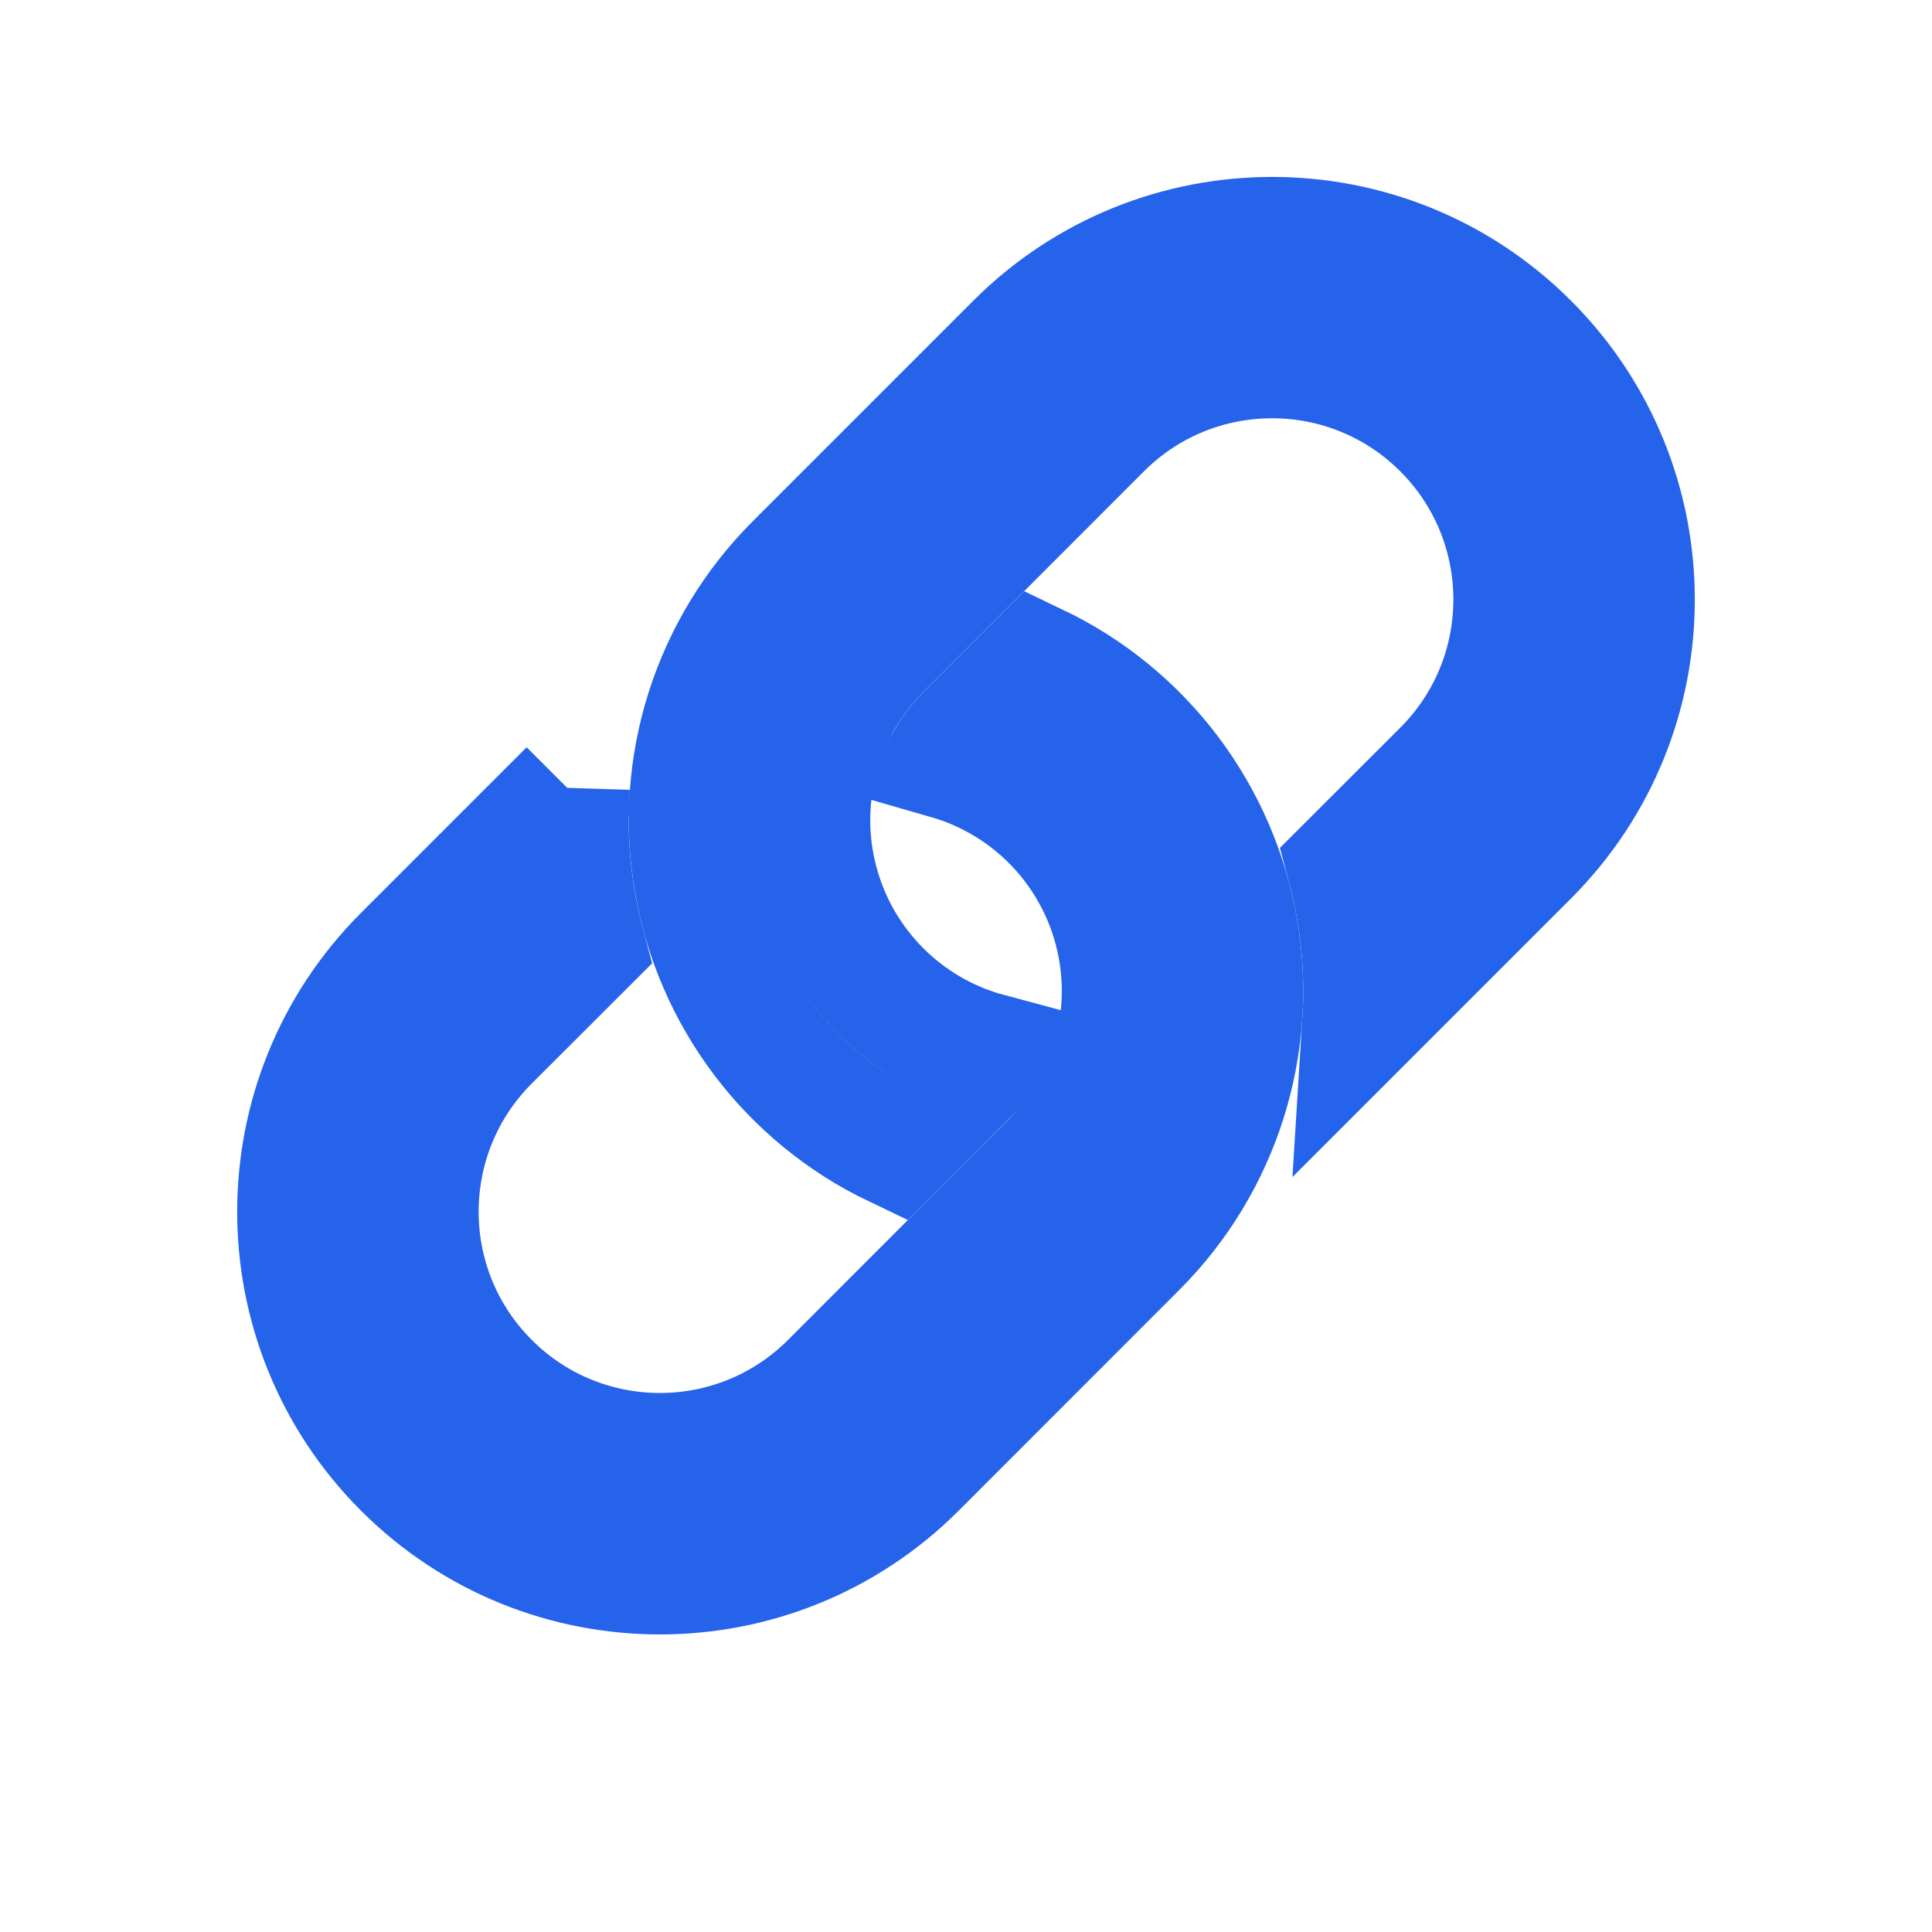
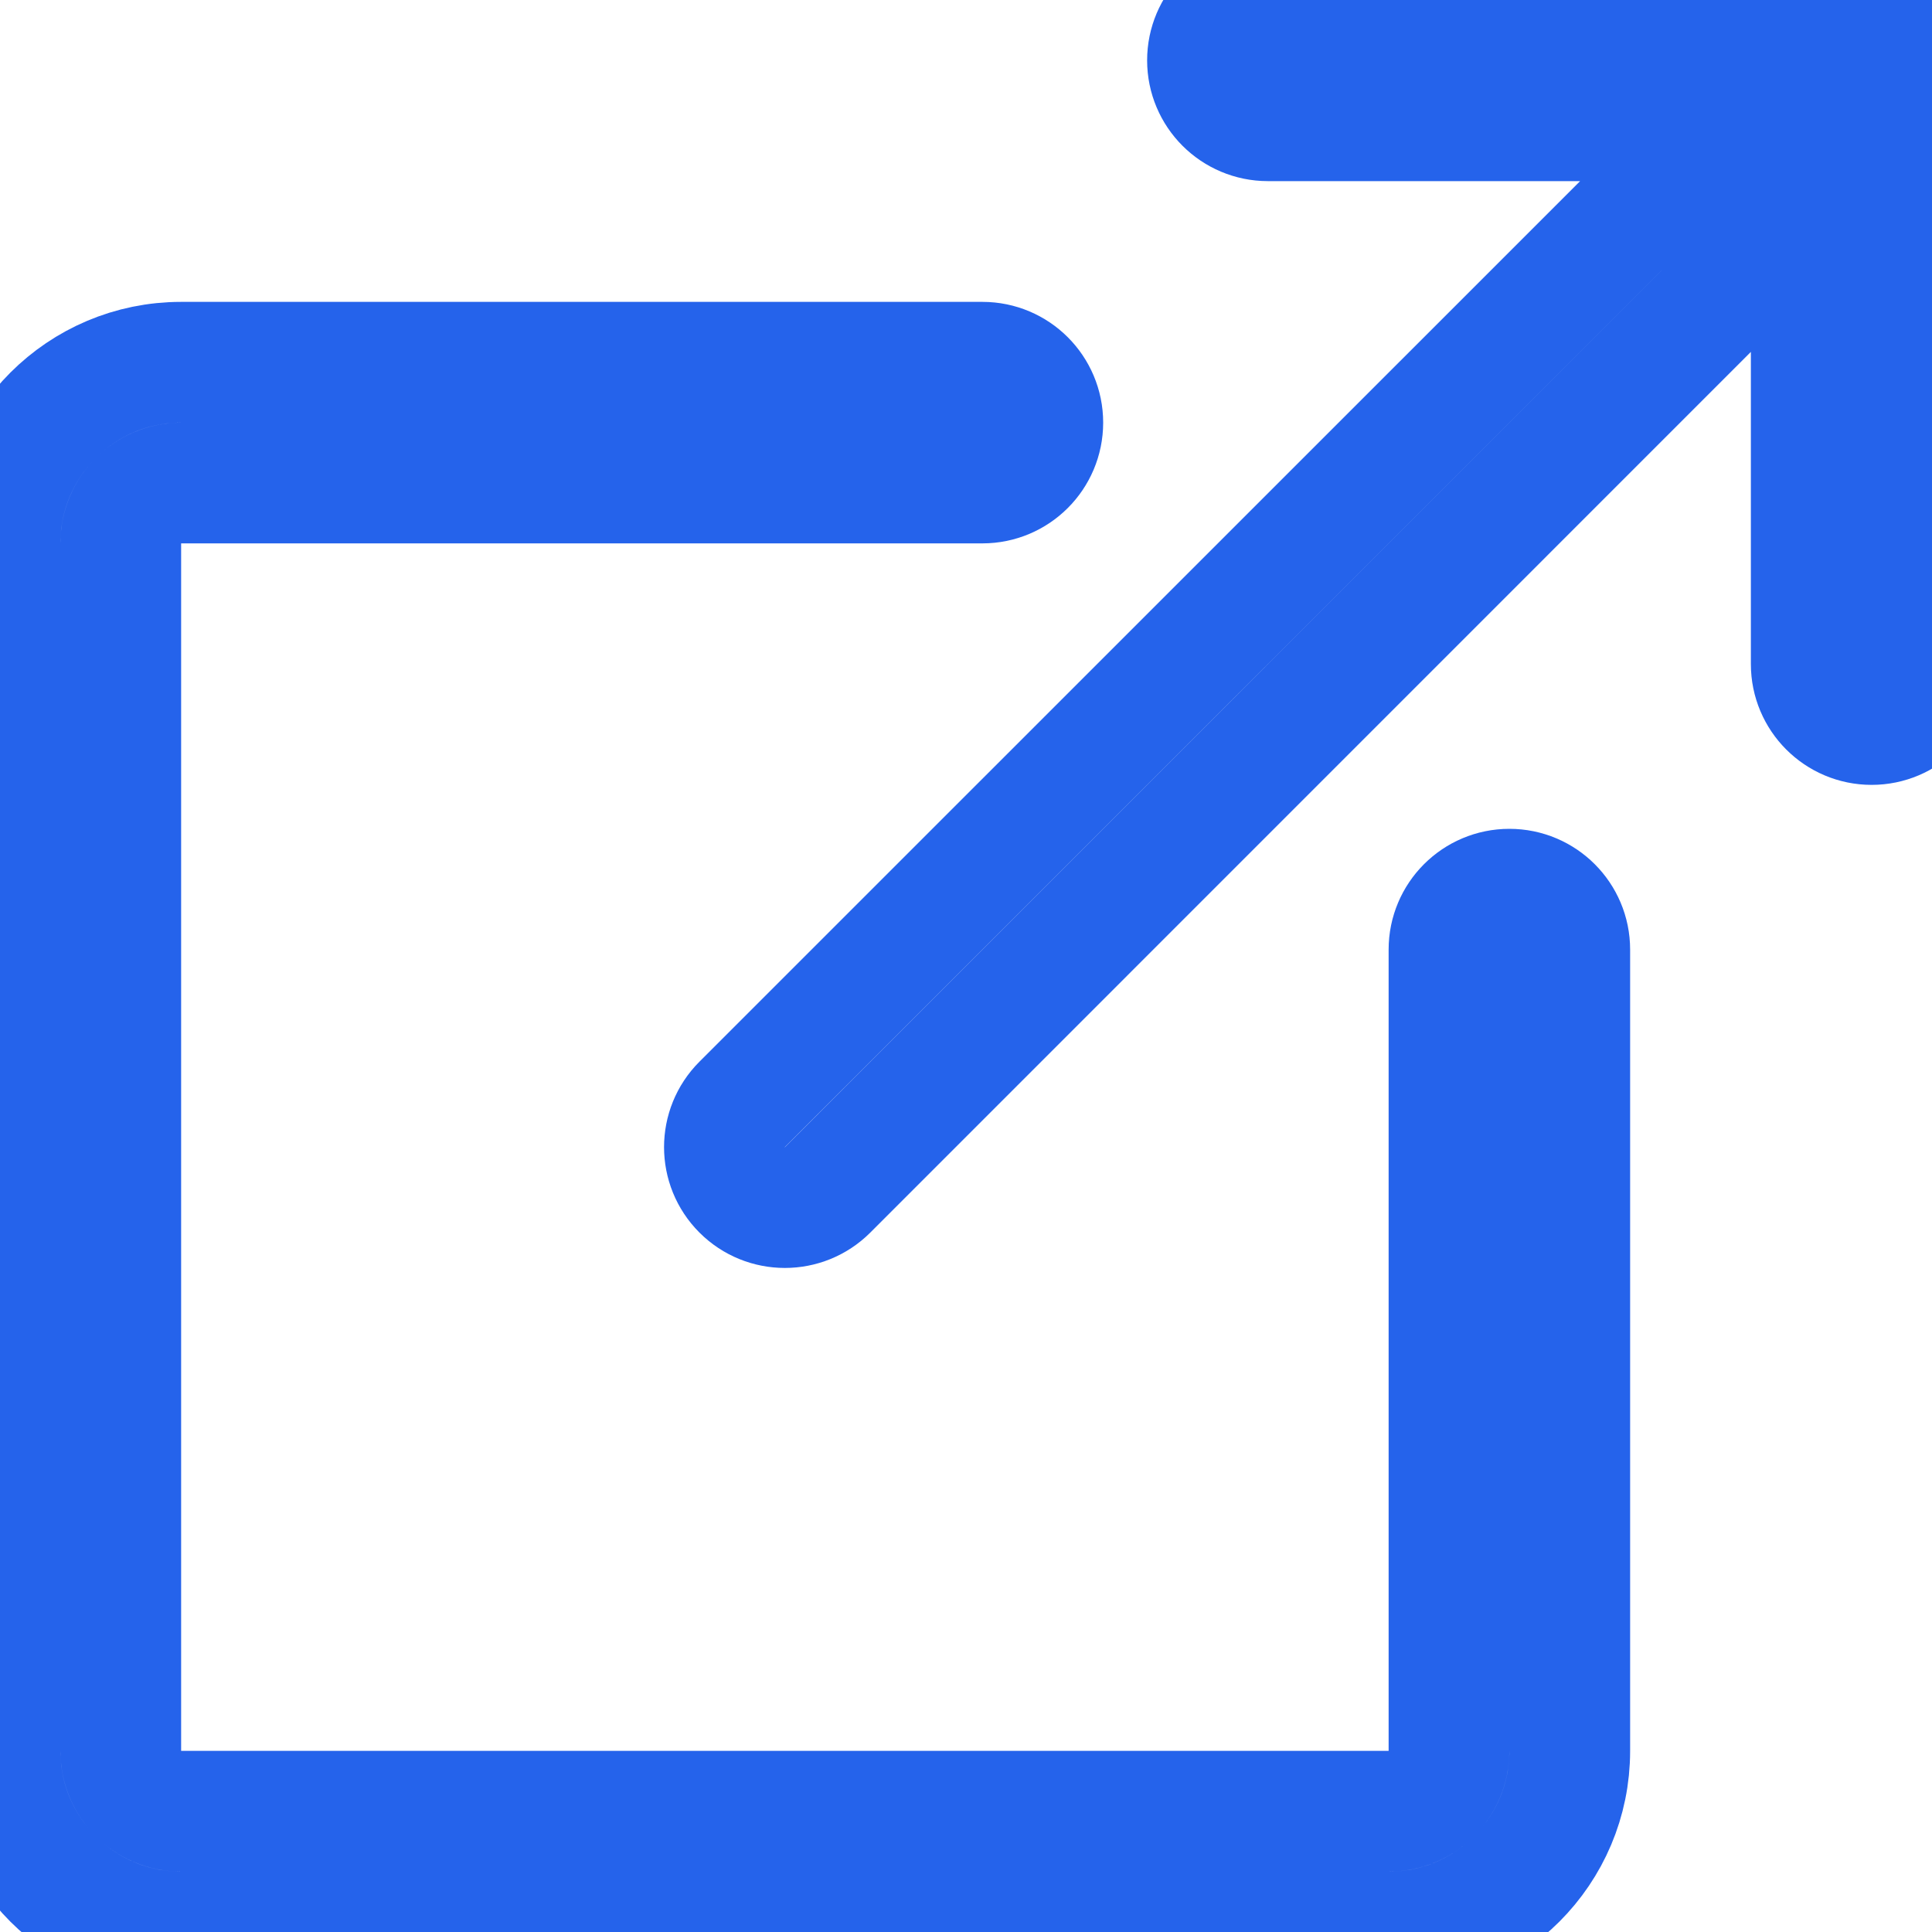
<svg xmlns="http://www.w3.org/2000/svg" style="width: 16px; height: 16px; color: #2563eb;" fill="none" stroke="currentColor" viewBox="0 0 16 16">
-   <path d="M4.715 6.542 3.343 7.914a3 3 0 1 0 4.243 4.243l1.828-1.829A3 3 0 0 0 8.586 5.5L8 6.086a1 1 0 0 0-.154.199 2 2 0 0 1 .861 3.337L6.88 11.45a2 2 0 1 1-2.83-2.83l.793-.792a4 4 0 0 1-.128-1.287z" />
-   <path d="M6.586 4.672A3 3 0 0 0 7.414 9.5l.775-.776a2 2 0 0 1-.896-3.346L9.12 3.55a2 2 0 1 1 2.83 2.83l-.793.792c.112.42.155.855.128 1.287l1.372-1.372a3 3 0 1 0-4.243-4.243z" />
+   <path fill-rule="evenodd" d="M8.636 3.5a.5.5 0 0 0-.5-.5H1.5A1.5 1.5 0 0 0 0 4.5v10A1.5 1.5 0 0 0 1.5 16h10a1.5 1.5 0 0 0 1.5-1.5V7.864a.5.5 0 0 0-1 0V14.5a.5.5 0 0 1-.5.5h-10a.5.5 0 0 1-.5-.5v-10a.5.5 0 0 1 .5-.5h6.636a.5.5 0 0 0 .5-.5" />
+   <path fill-rule="evenodd" d="M16 .5a.5.5 0 0 0-.5-.5h-5a.5.5 0 0 0 0 1h3.793L6.146 9.146a.5.5 0 1 0 .708.708L15 1.707V5.5a.5.5 0 0 0 1 0z" />
</svg>
